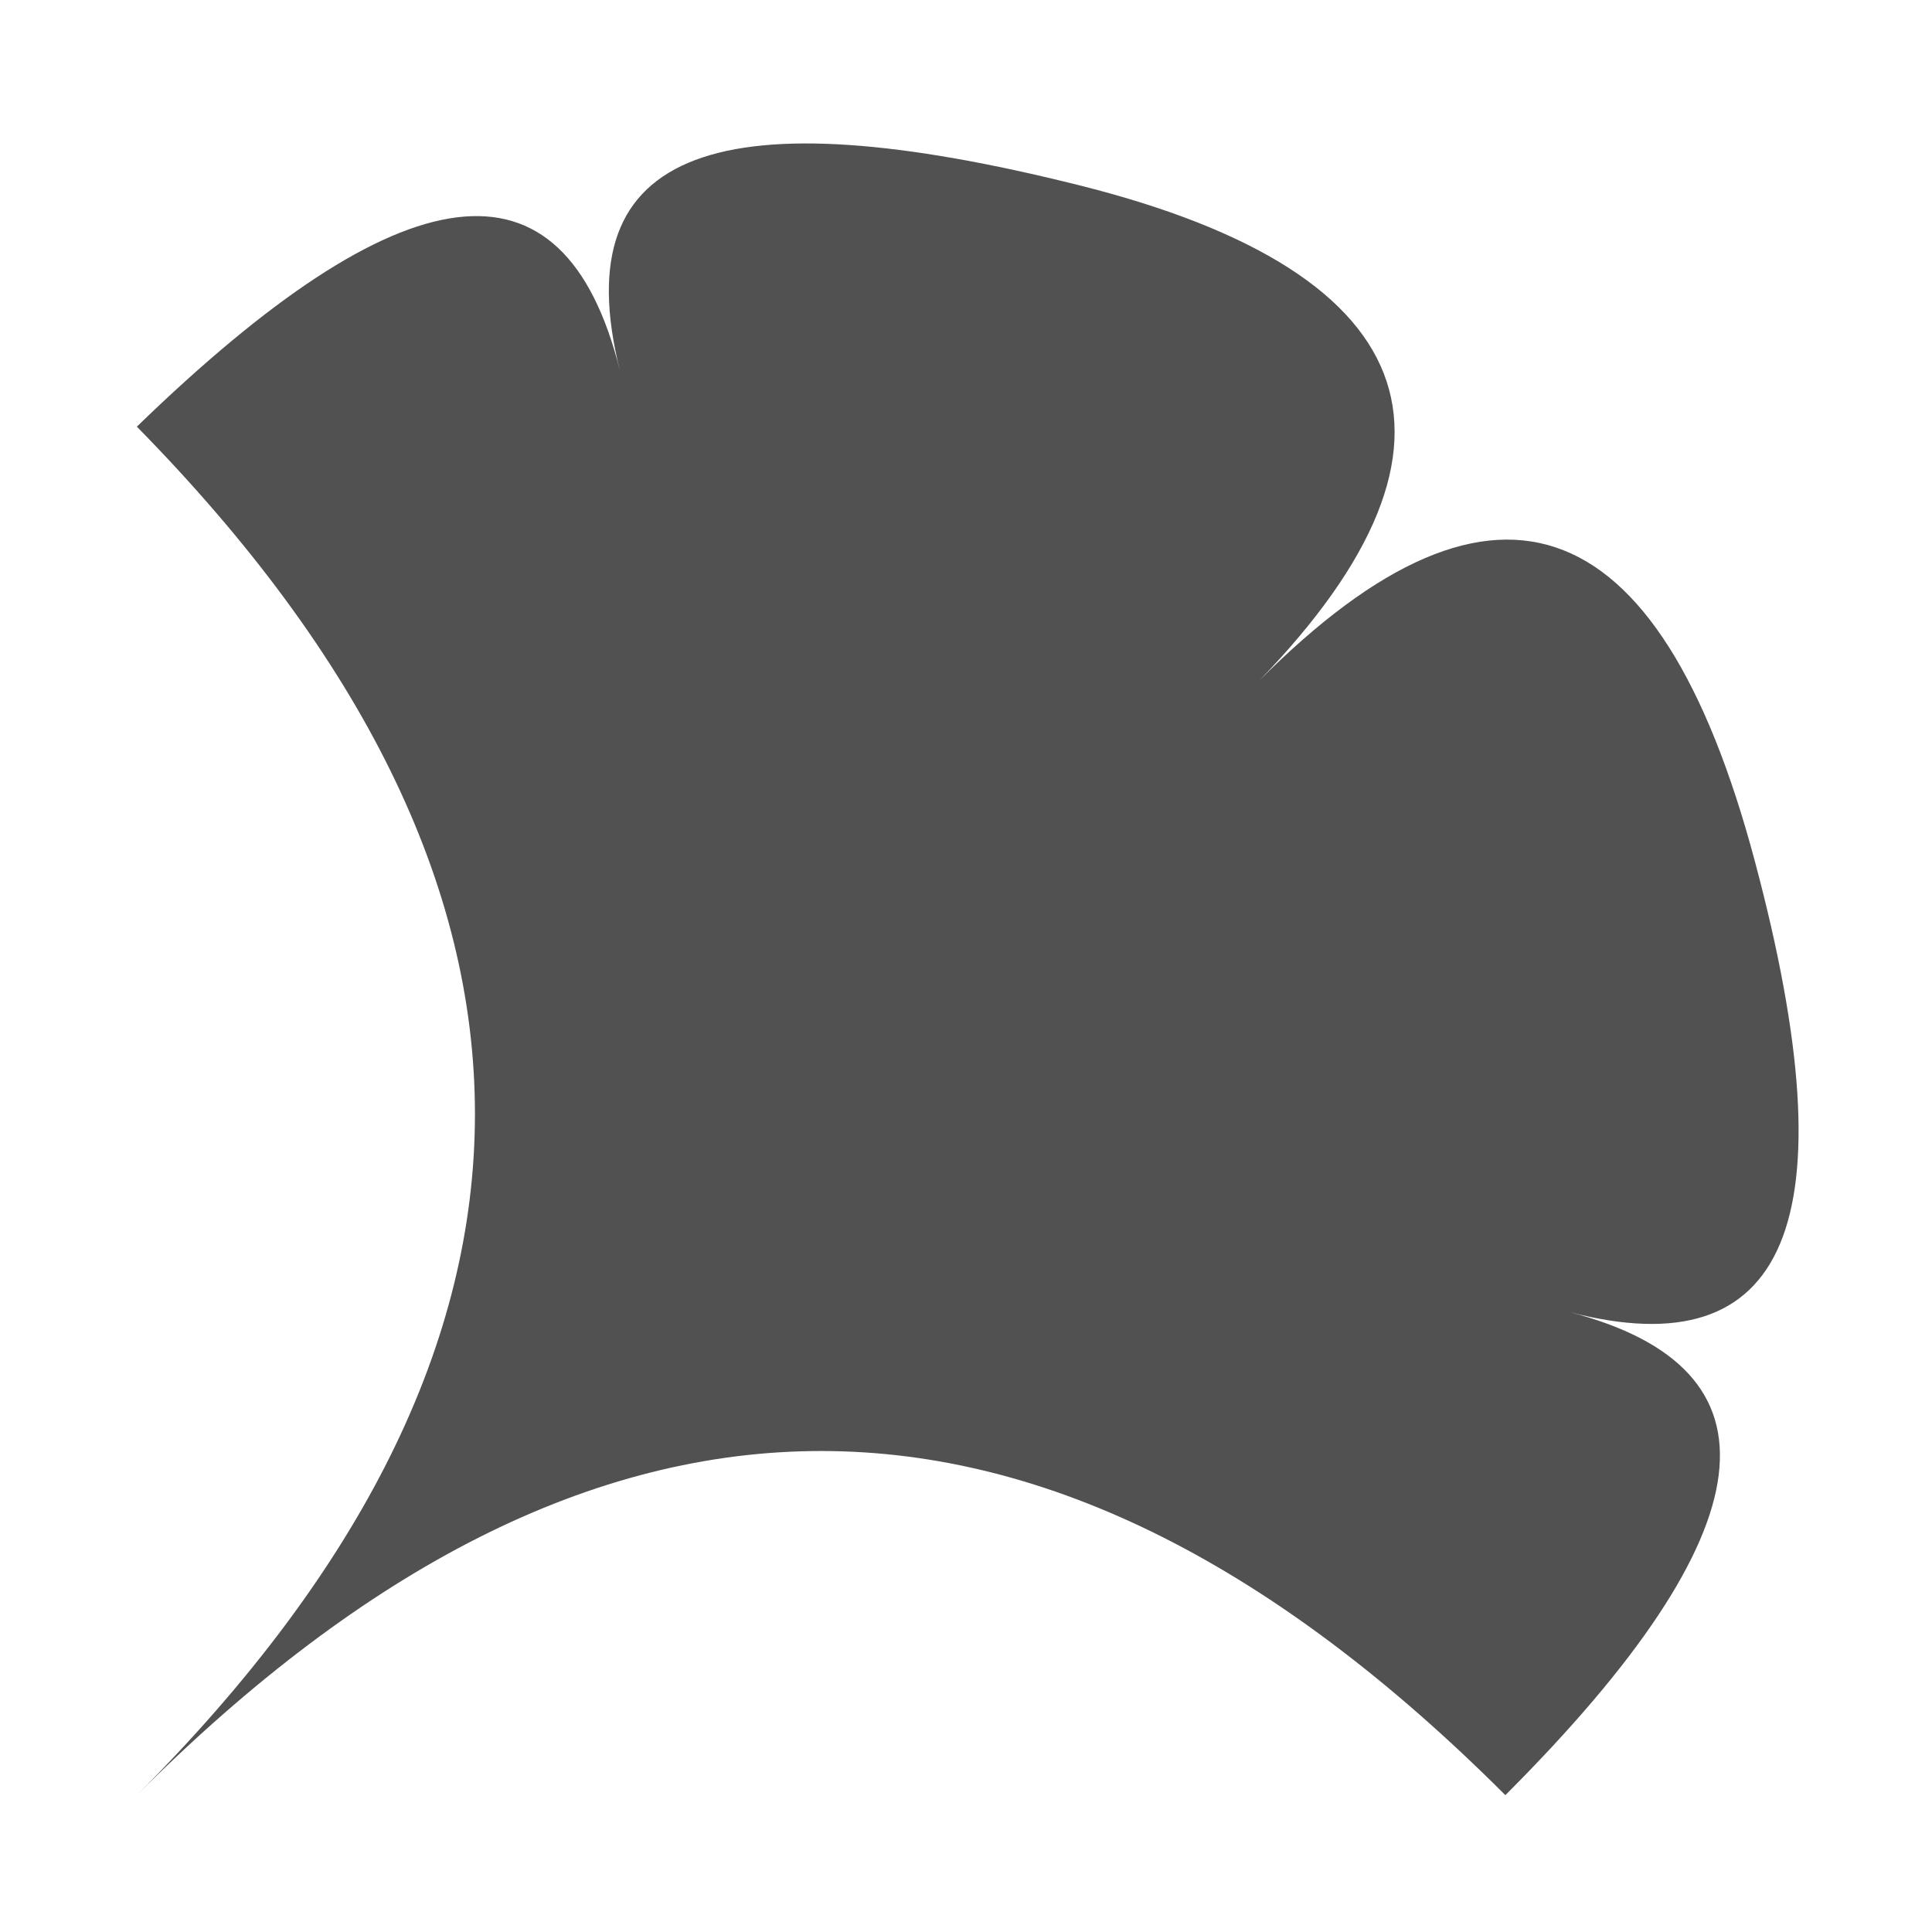
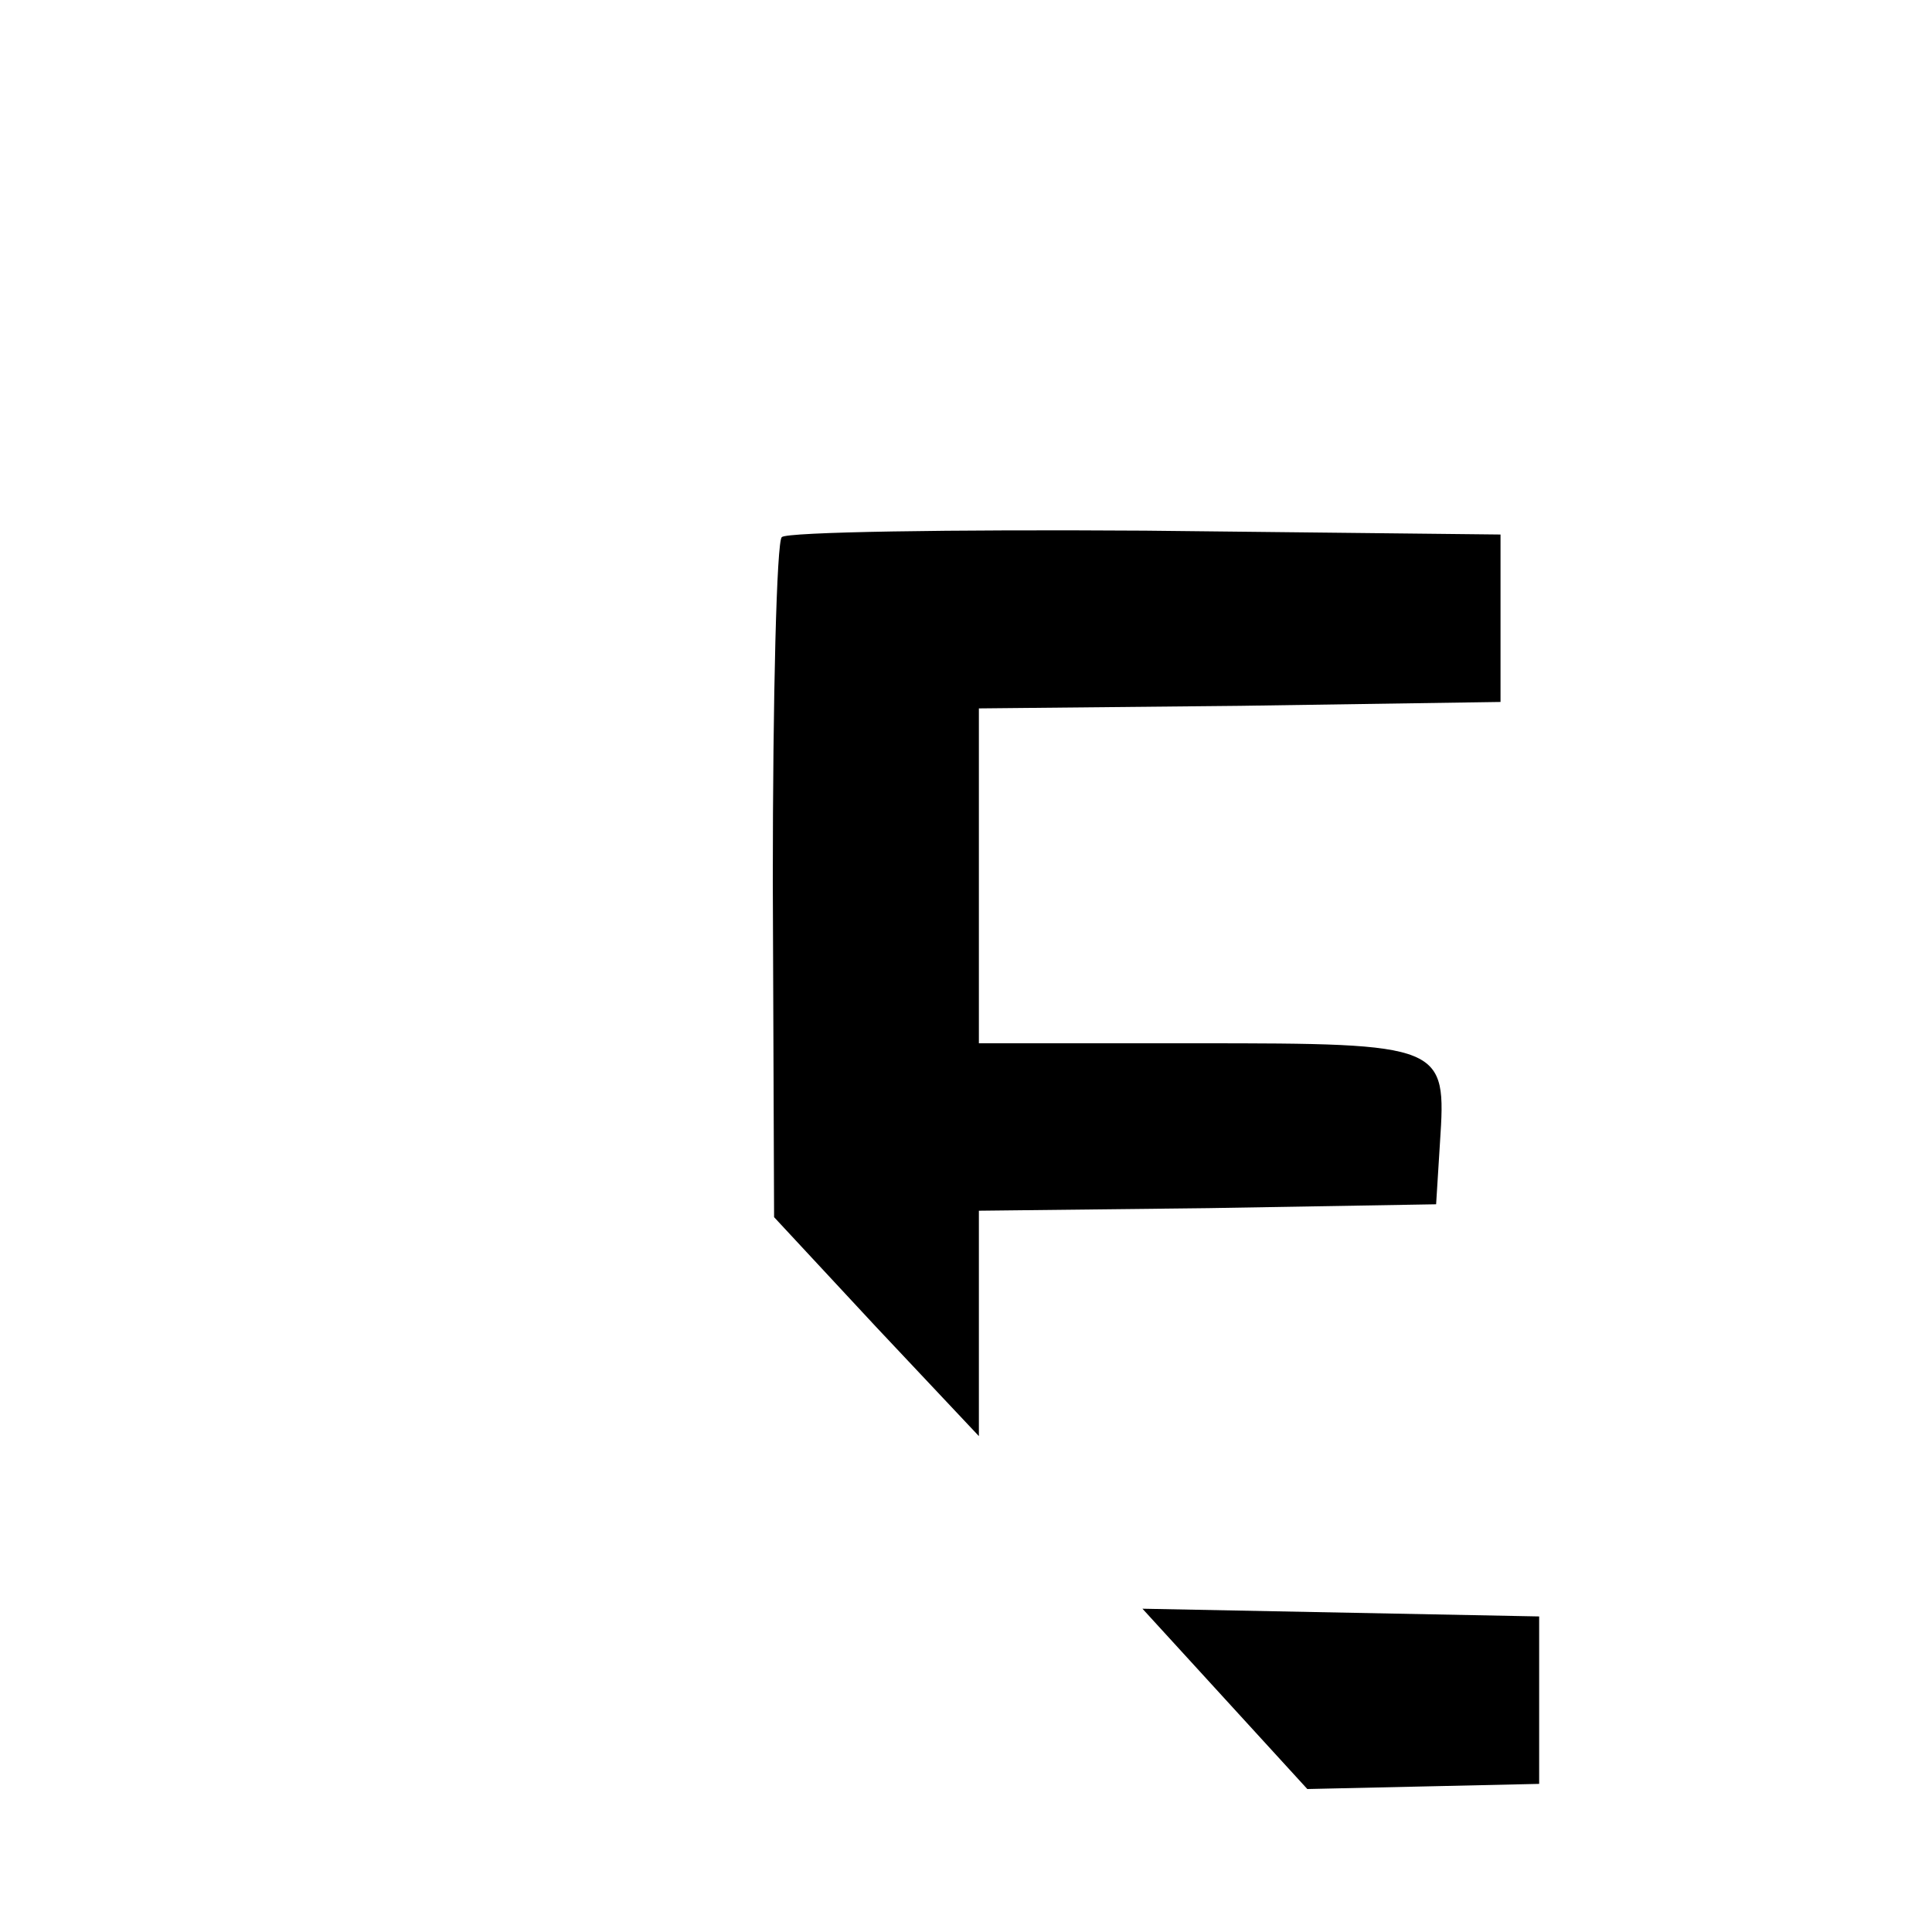
- <svg xmlns="http://www.w3.org/2000/svg" version="1.1" x="0px" y="0px" width="24px" height="24px" viewBox="0 0 24 24">
-   <style type="text/css">
- 	.st0{fill:#515151;}
- </style>
-   <path class="st0" d="M1.7,22.3c5.7-5.7,11.3-5.7,17,0c3.3-3.3,3.5-5.3,0.8-6c2.7,0.7,3.5-1.1,2.3-5.6s-3.3-5.2-6.3-2.1  c3-3,2.3-5.2-2.1-6.3S7,1.8,7.7,4.6C7,1.8,5,2.1,1.7,5.3C7.3,11,7.3,16.7,1.7,22.3" />
+ <svg xmlns="http://www.w3.org/2000/svg" version="1.0" width="64pt" height="64pt" viewBox="0 0 150 150" preserveAspectRatio="xMidYMid meet">
+   <g transform="translate(0,180) scale(0.1,-0.1)" fill="#000000" stroke="none">
+     <path d="M607 1383 c-4 -3 -7 -124 -7 -267 l1 -261 79 -85 80 -85 0 87 0 88 178 2 177 3 3 48 c5 76 4 77 -189 77 l-169 0 0 130 0 130 203 2 202 3 0 65 0 65 -276 3 c-151 1 -278 -1 -282 -5z" />
+     <path d="M951 481 l64 -70 90 2 90 2 0 65 0 65 -154 3 -154 3 64 -70z" />
+   </g>
</svg>
